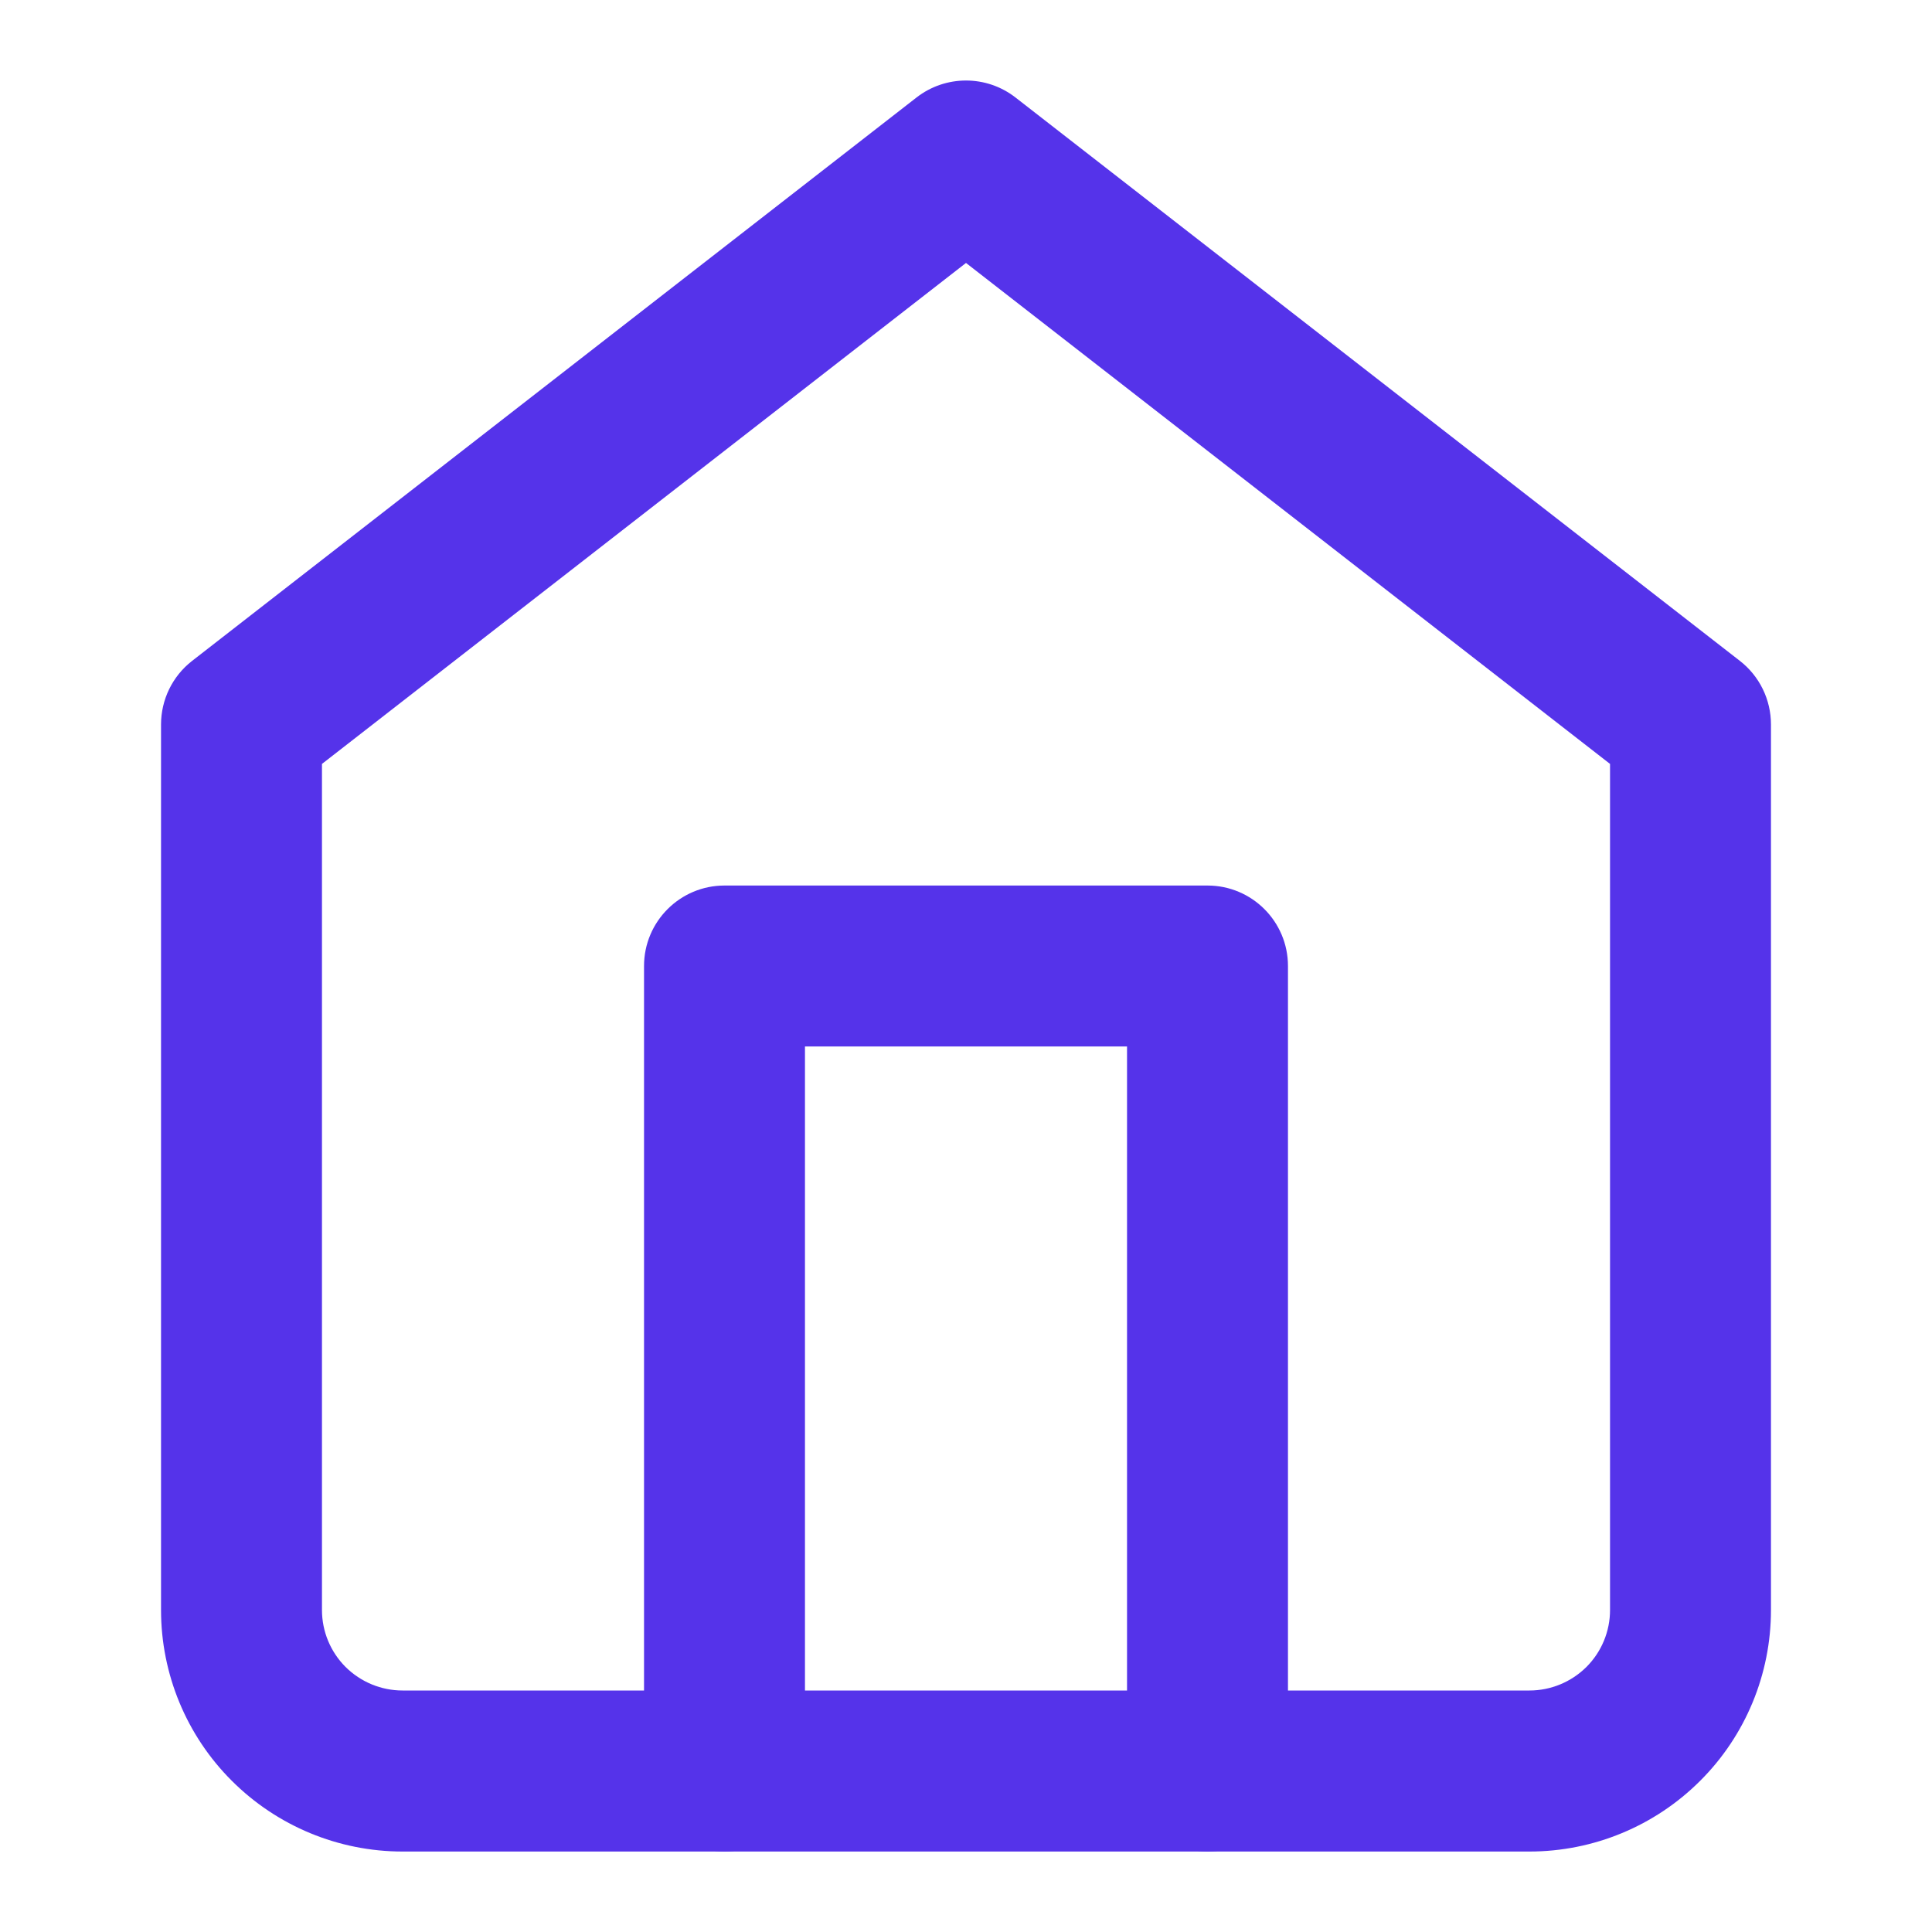
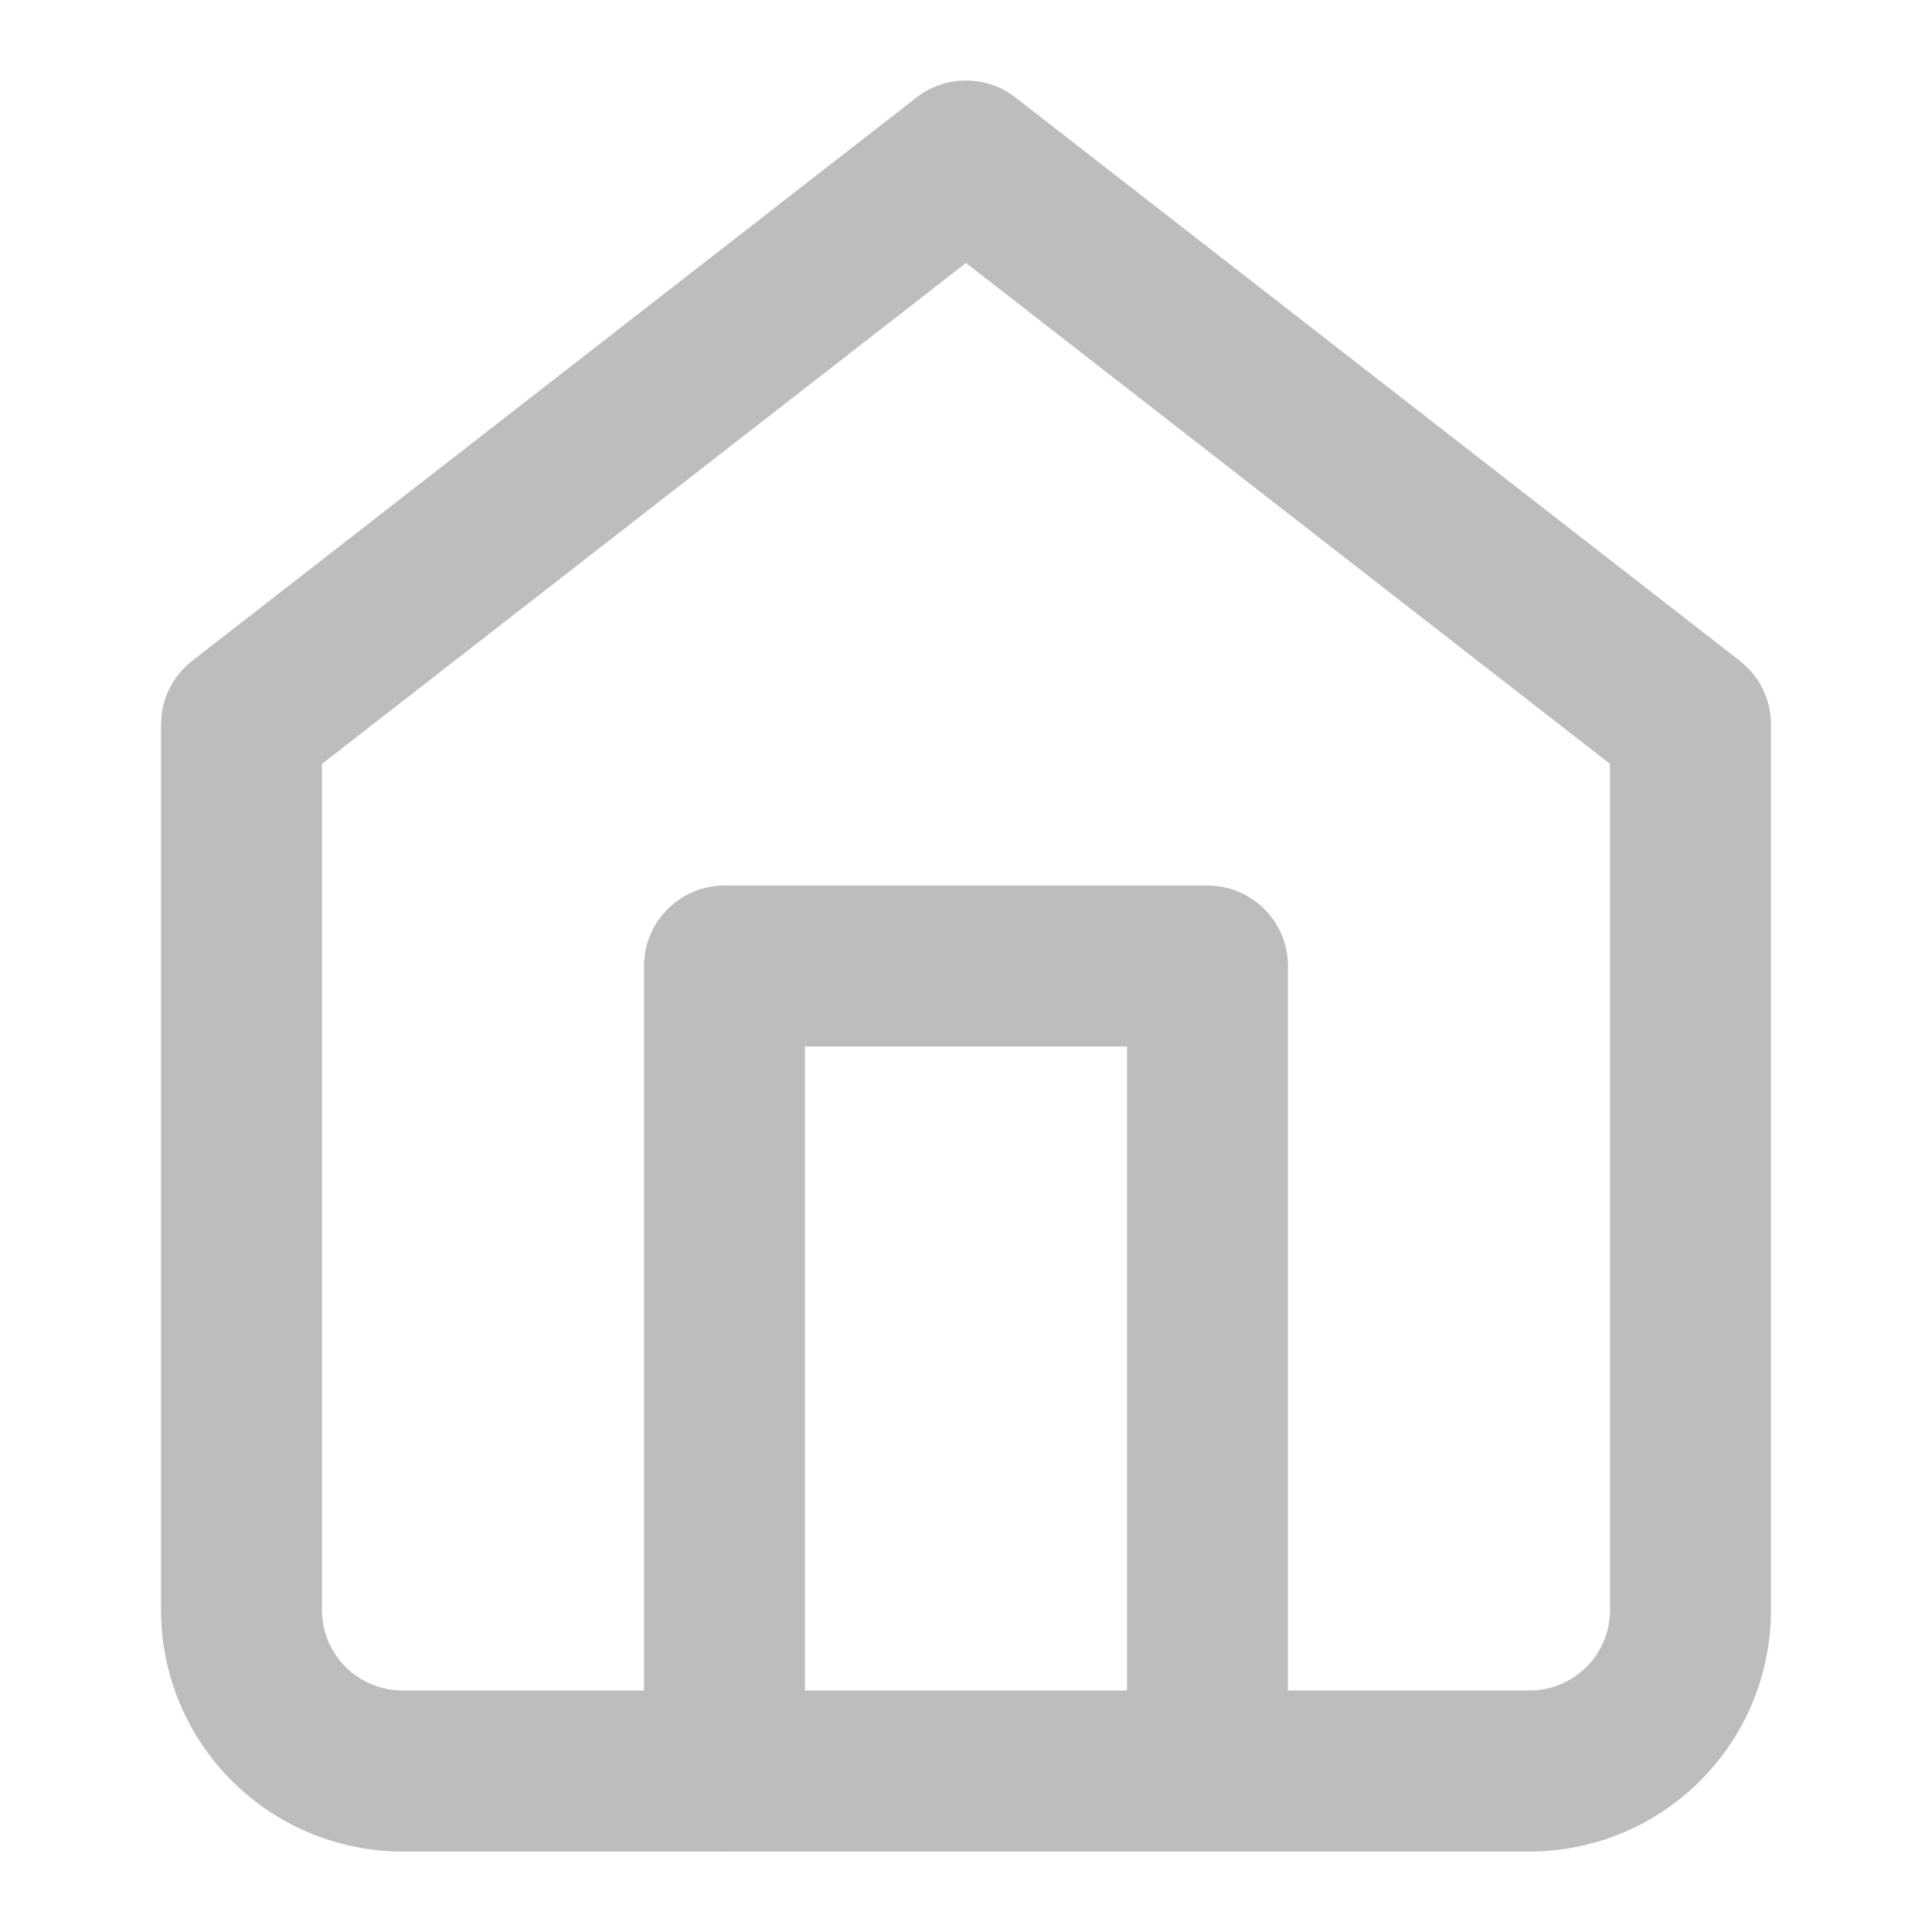
<svg xmlns="http://www.w3.org/2000/svg" width="20" height="20" viewBox="0 0 20 20" fill="none">
-   <path fill-rule="evenodd" clip-rule="evenodd" d="M9.488 1.009C9.789 0.775 10.211 0.775 10.512 1.009L18.012 6.842C18.215 7 18.333 7.243 18.333 7.5V16.667C18.333 17.33 18.07 17.966 17.601 18.434C17.132 18.903 16.496 19.167 15.833 19.167H4.167C3.504 19.167 2.868 18.903 2.399 18.434C1.93 17.966 1.667 17.33 1.667 16.667V7.5C1.667 7.243 1.785 7 1.988 6.842L9.488 1.009ZM3.333 7.908V16.667C3.333 16.888 3.421 17.1 3.577 17.256C3.734 17.412 3.946 17.5 4.167 17.5H15.833C16.054 17.5 16.266 17.412 16.423 17.256C16.579 17.1 16.667 16.888 16.667 16.667V7.908L10 2.722L3.333 7.908Z" fill="#5533EA" />
-   <path fill-rule="evenodd" clip-rule="evenodd" d="M6.667 10C6.667 9.54 7.04 9.167 7.5 9.167H12.5C12.96 9.167 13.333 9.54 13.333 10V18.333C13.333 18.794 12.96 19.167 12.5 19.167C12.04 19.167 11.667 18.794 11.667 18.333V10.833H8.333V18.333C8.333 18.794 7.96 19.167 7.5 19.167C7.04 19.167 6.667 18.794 6.667 18.333V10Z" fill="#5533EA" />
+   <path fill-rule="evenodd" clip-rule="evenodd" d="M9.488 1.009C9.789 0.775 10.211 0.775 10.512 1.009L18.012 6.842C18.215 7 18.333 7.243 18.333 7.5V16.667C18.333 17.33 18.07 17.966 17.601 18.434C17.132 18.903 16.496 19.167 15.833 19.167H4.167C3.504 19.167 2.868 18.903 2.399 18.434C1.93 17.966 1.667 17.33 1.667 16.667V7.5C1.667 7.243 1.785 7 1.988 6.842L9.488 1.009ZM3.333 7.908V16.667C3.333 16.888 3.421 17.1 3.577 17.256C3.734 17.412 3.946 17.5 4.167 17.5H15.833C16.054 17.5 16.266 17.412 16.423 17.256C16.579 17.1 16.667 16.888 16.667 16.667V7.908L10 2.722L3.333 7.908Z" fill="#BDBDBD" />
+   <path fill-rule="evenodd" clip-rule="evenodd" d="M6.667 10C6.667 9.54 7.04 9.167 7.5 9.167H12.5C12.96 9.167 13.333 9.54 13.333 10V18.333C13.333 18.794 12.96 19.167 12.5 19.167C12.04 19.167 11.667 18.794 11.667 18.333V10.833H8.333V18.333C8.333 18.794 7.96 19.167 7.5 19.167C7.04 19.167 6.667 18.794 6.667 18.333V10Z" fill="#BDBDBD" />
</svg>
